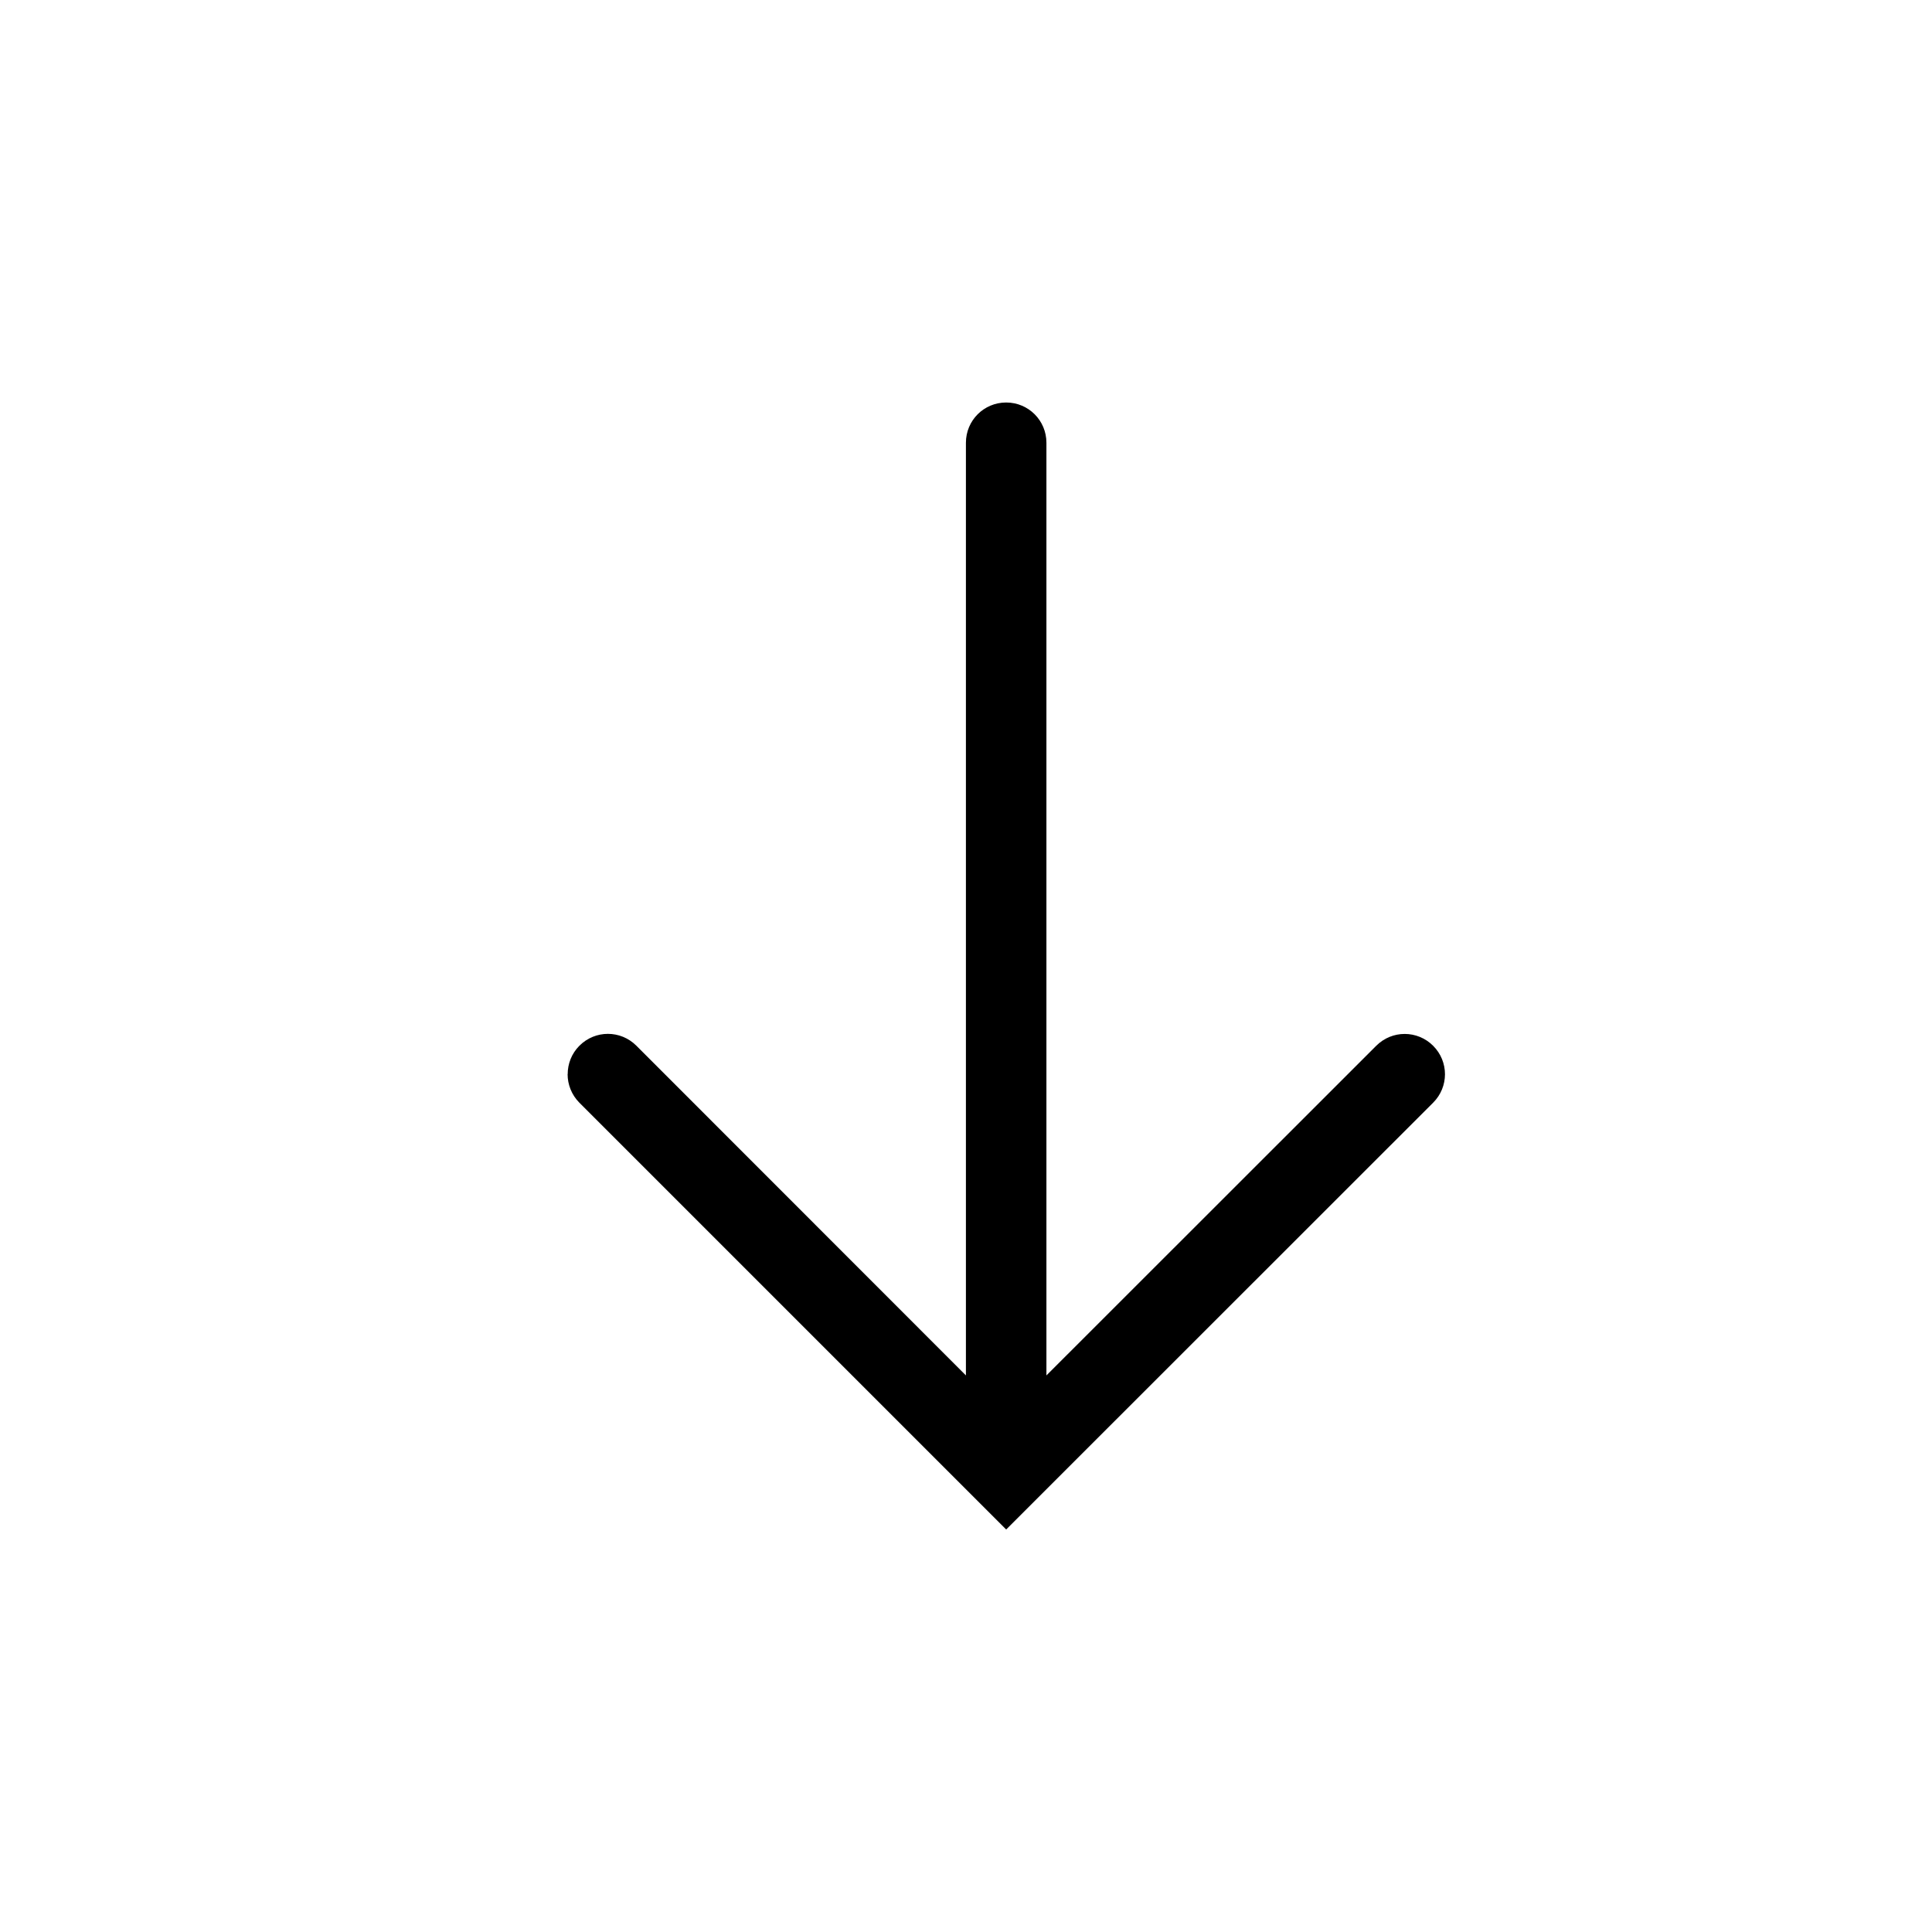
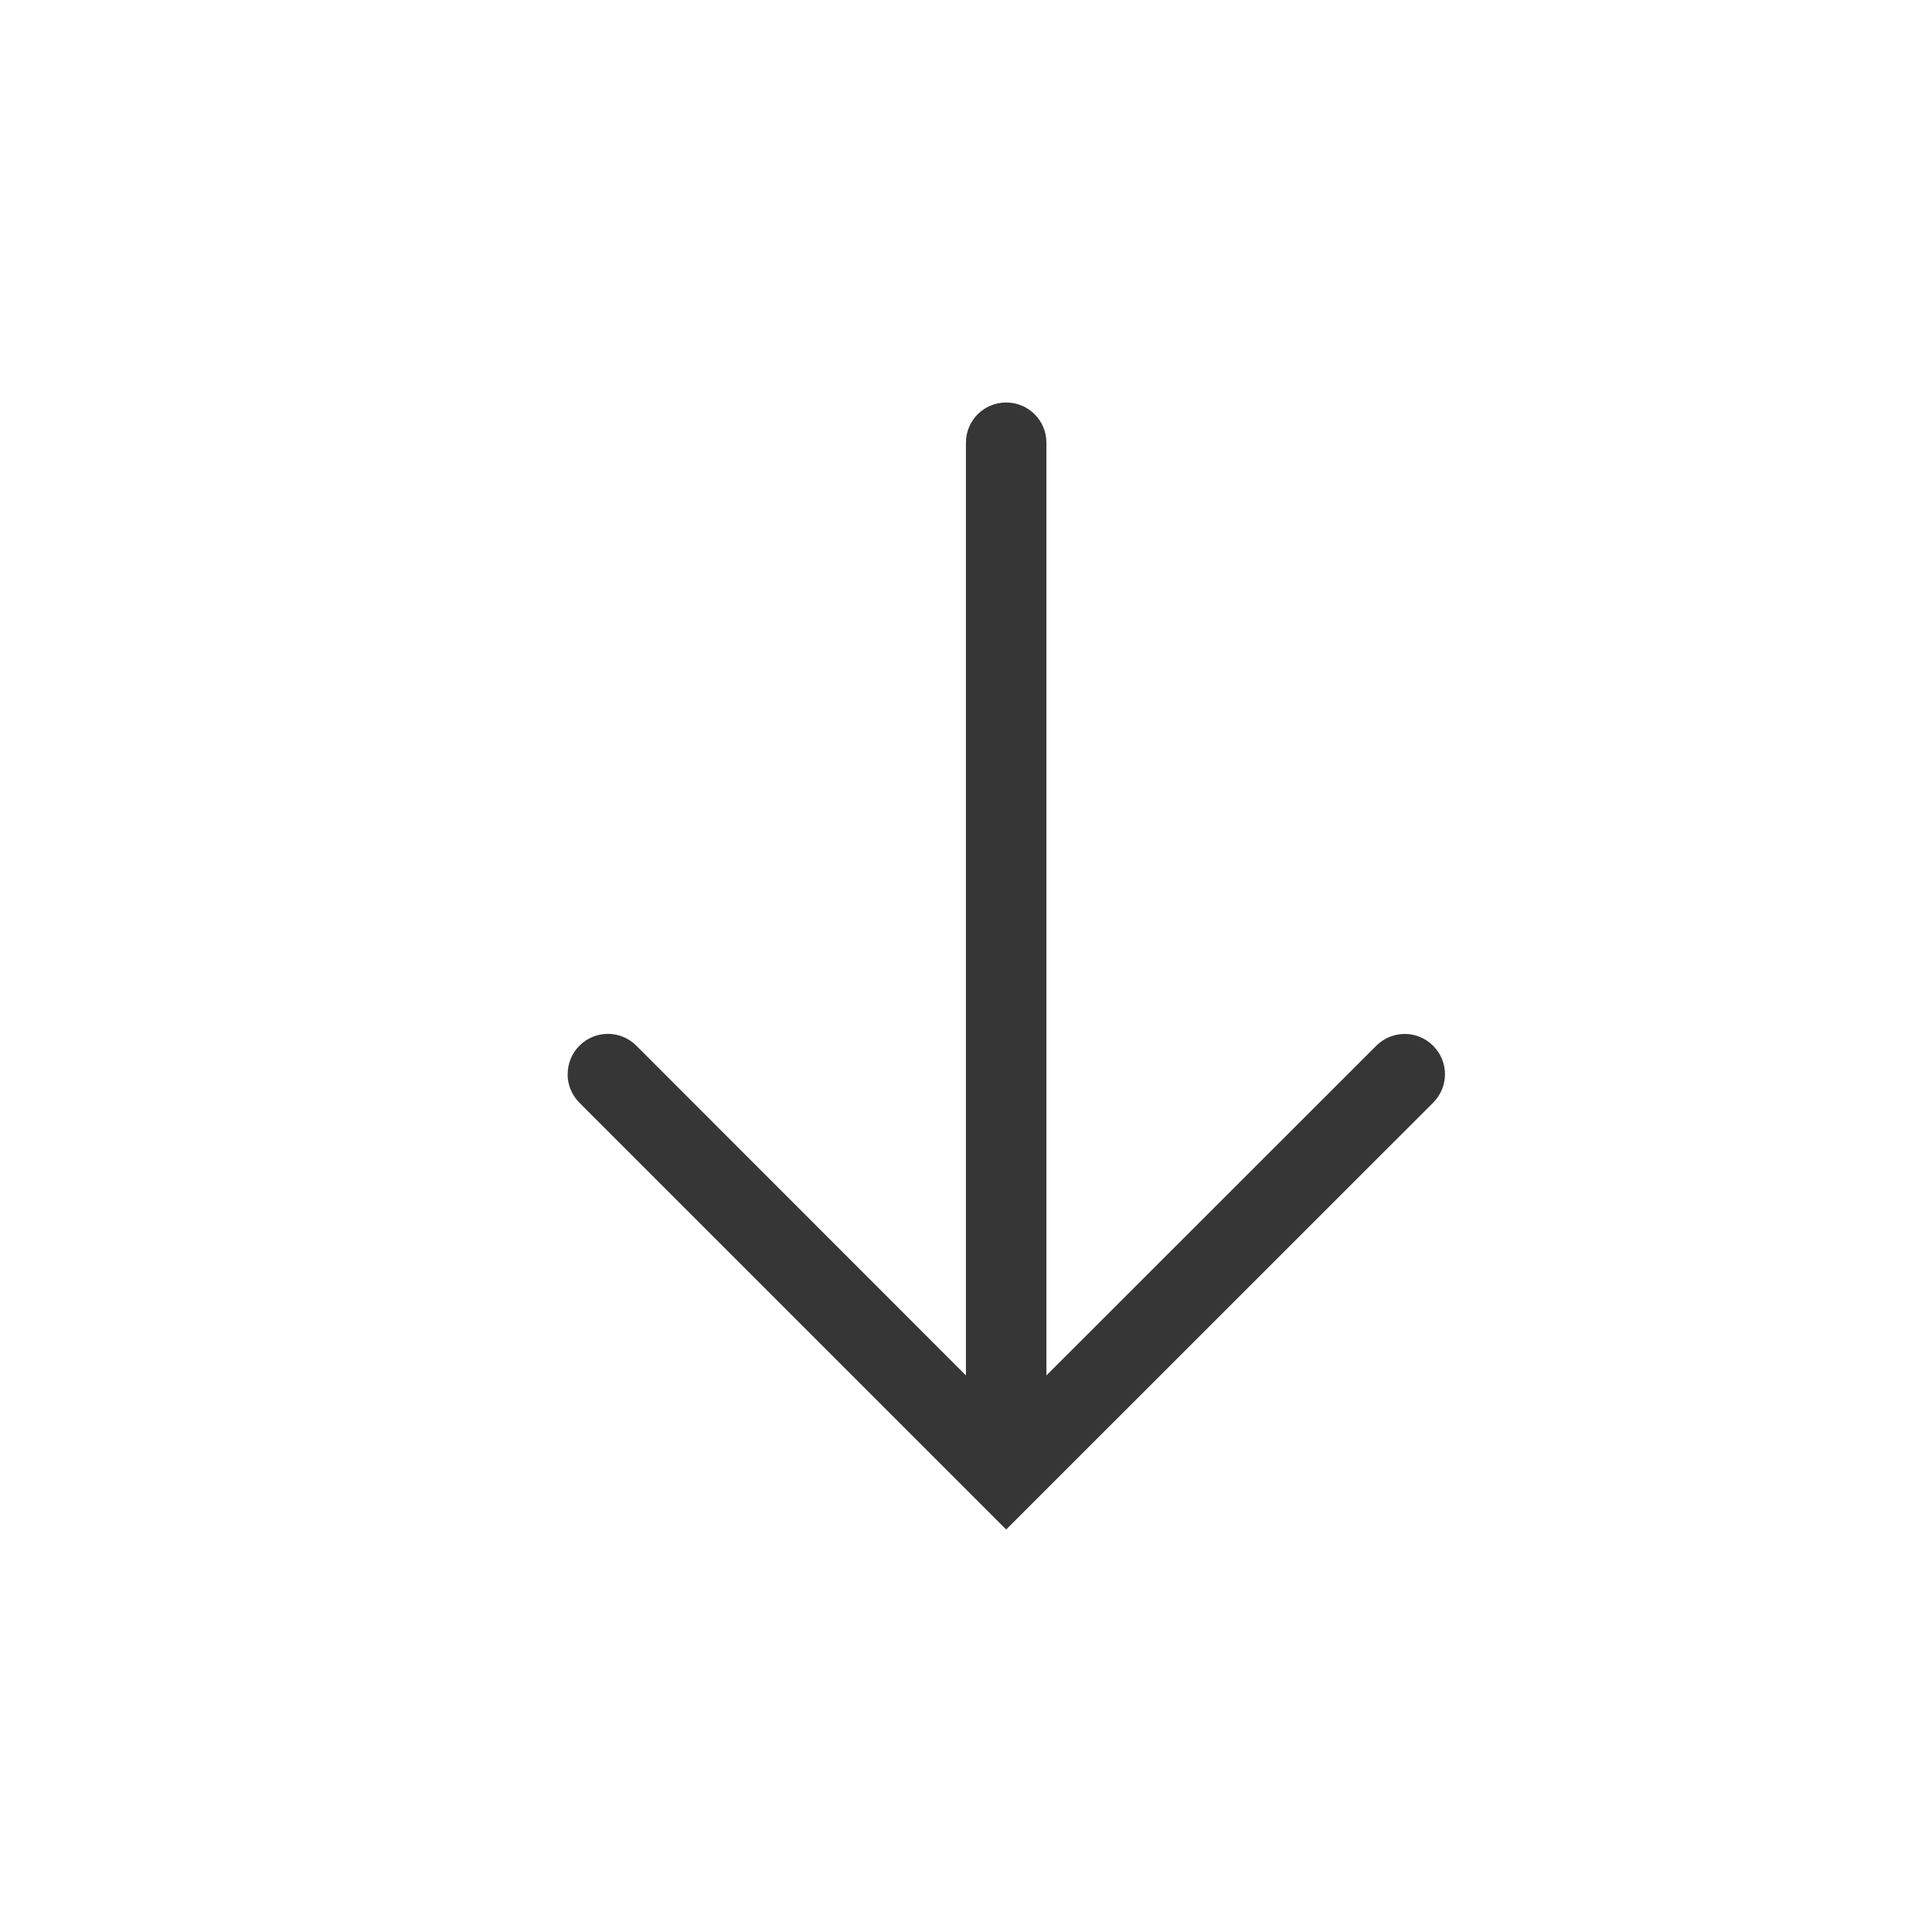
<svg xmlns="http://www.w3.org/2000/svg" width="24" height="24" viewBox="0 0 24 24" version="1.1" id="svg5">
-   <defs id="defs2" />
-   <path d="m 7.051,13.344 c -1e-6,0.128 0.049,0.256 0.146,0.354 l 5.302,5.302 5.304,-5.302 c 0.196,-0.196 0.196,-0.511 0,-0.707 -0.196,-0.196 -0.511,-0.196 -0.707,0 l -4.097,4.095 V 5.5 c 0,-0.277 -0.223,-0.5 -0.5,-0.5 -0.277,0 -0.5,0.223 -0.5,0.5 V 17.086 L 7.905,12.99 c -0.196,-0.196 -0.511,-0.196 -0.707,0 -0.098,0.098 -0.146,0.226 -0.146,0.354 z" style="stroke-width:2;stroke-linecap:round;stroke-linejoin:round" id="path510" />
+   <defs id="defs2">
+     <style id="current-color-scheme" type="text/css">
+       .ColorScheme-Text { color:#363636; }
+     </style>
+   </defs>
+   <path d="m 7.051,13.344 c -1e-6,0.128 0.049,0.256 0.146,0.354 l 5.302,5.302 5.304,-5.302 c 0.196,-0.196 0.196,-0.511 0,-0.707 -0.196,-0.196 -0.511,-0.196 -0.707,0 l -4.097,4.095 V 5.5 c 0,-0.277 -0.223,-0.5 -0.5,-0.5 -0.277,0 -0.5,0.223 -0.5,0.5 V 17.086 L 7.905,12.99 c -0.196,-0.196 -0.511,-0.196 -0.707,0 -0.098,0.098 -0.146,0.226 -0.146,0.354 z" style="fill:currentColor;stroke-width:2;stroke-linecap:round;stroke-linejoin:round" class="ColorScheme-Text" id="path510" />
</svg>
